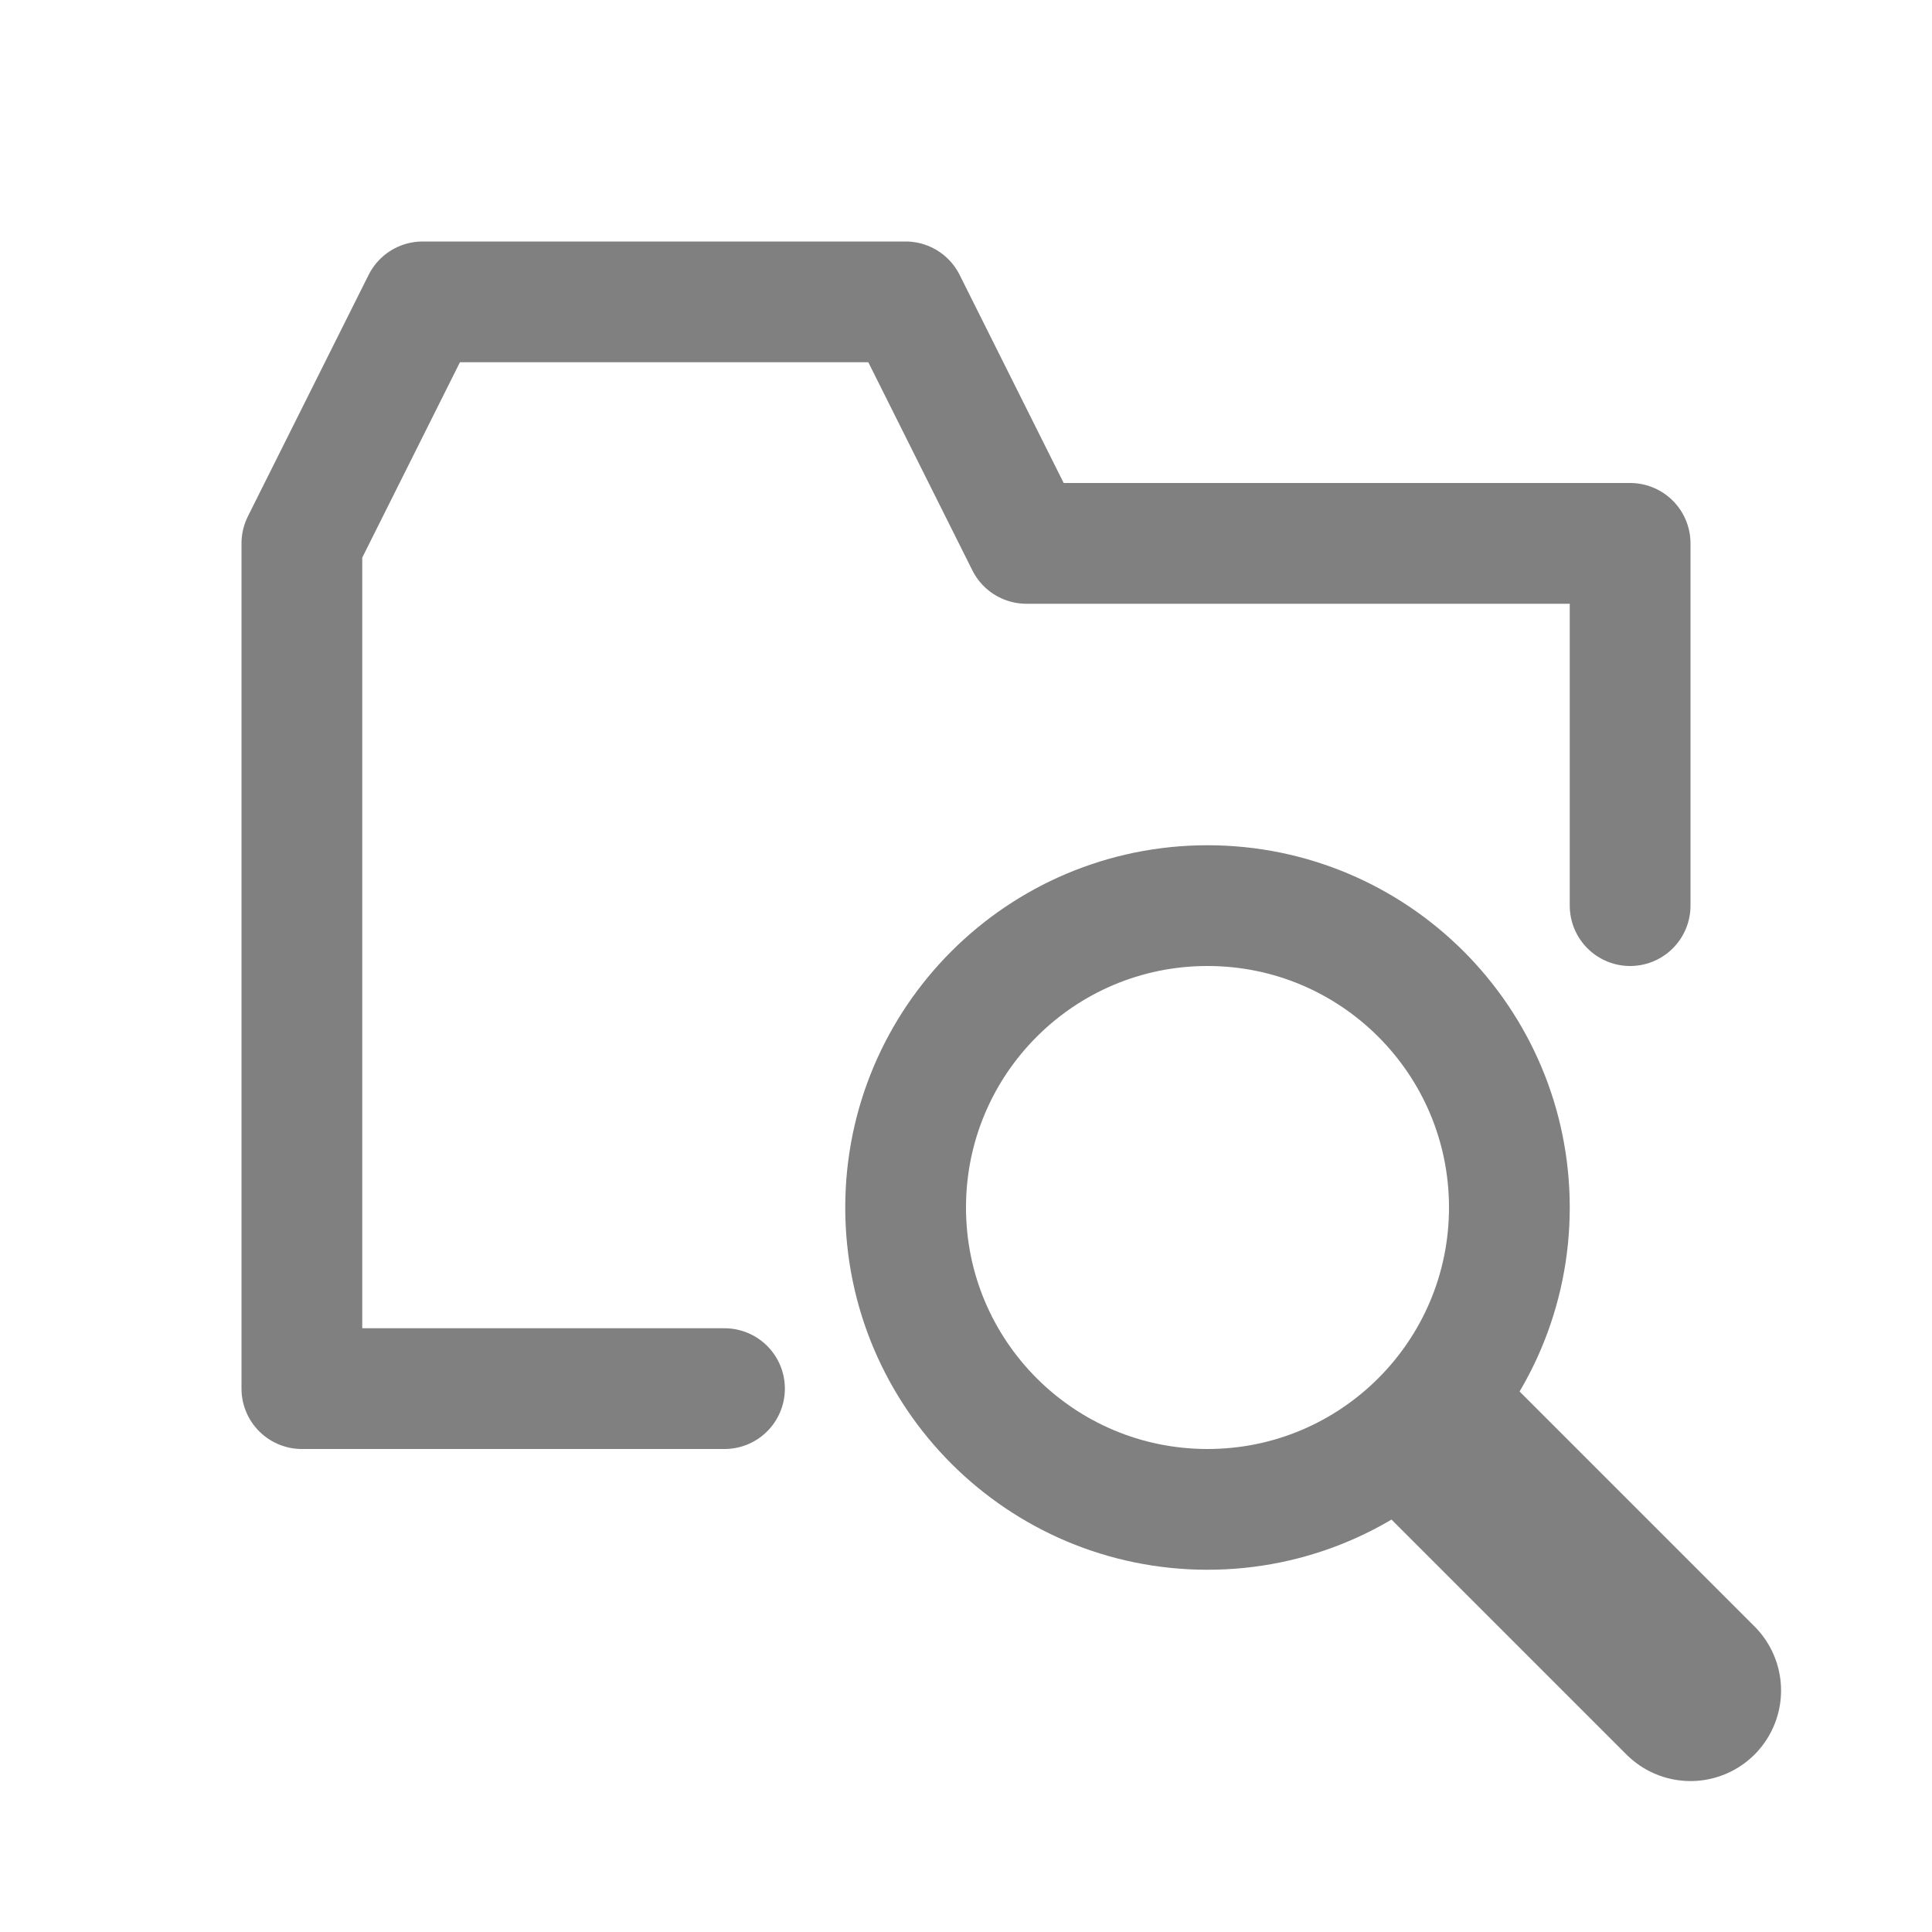
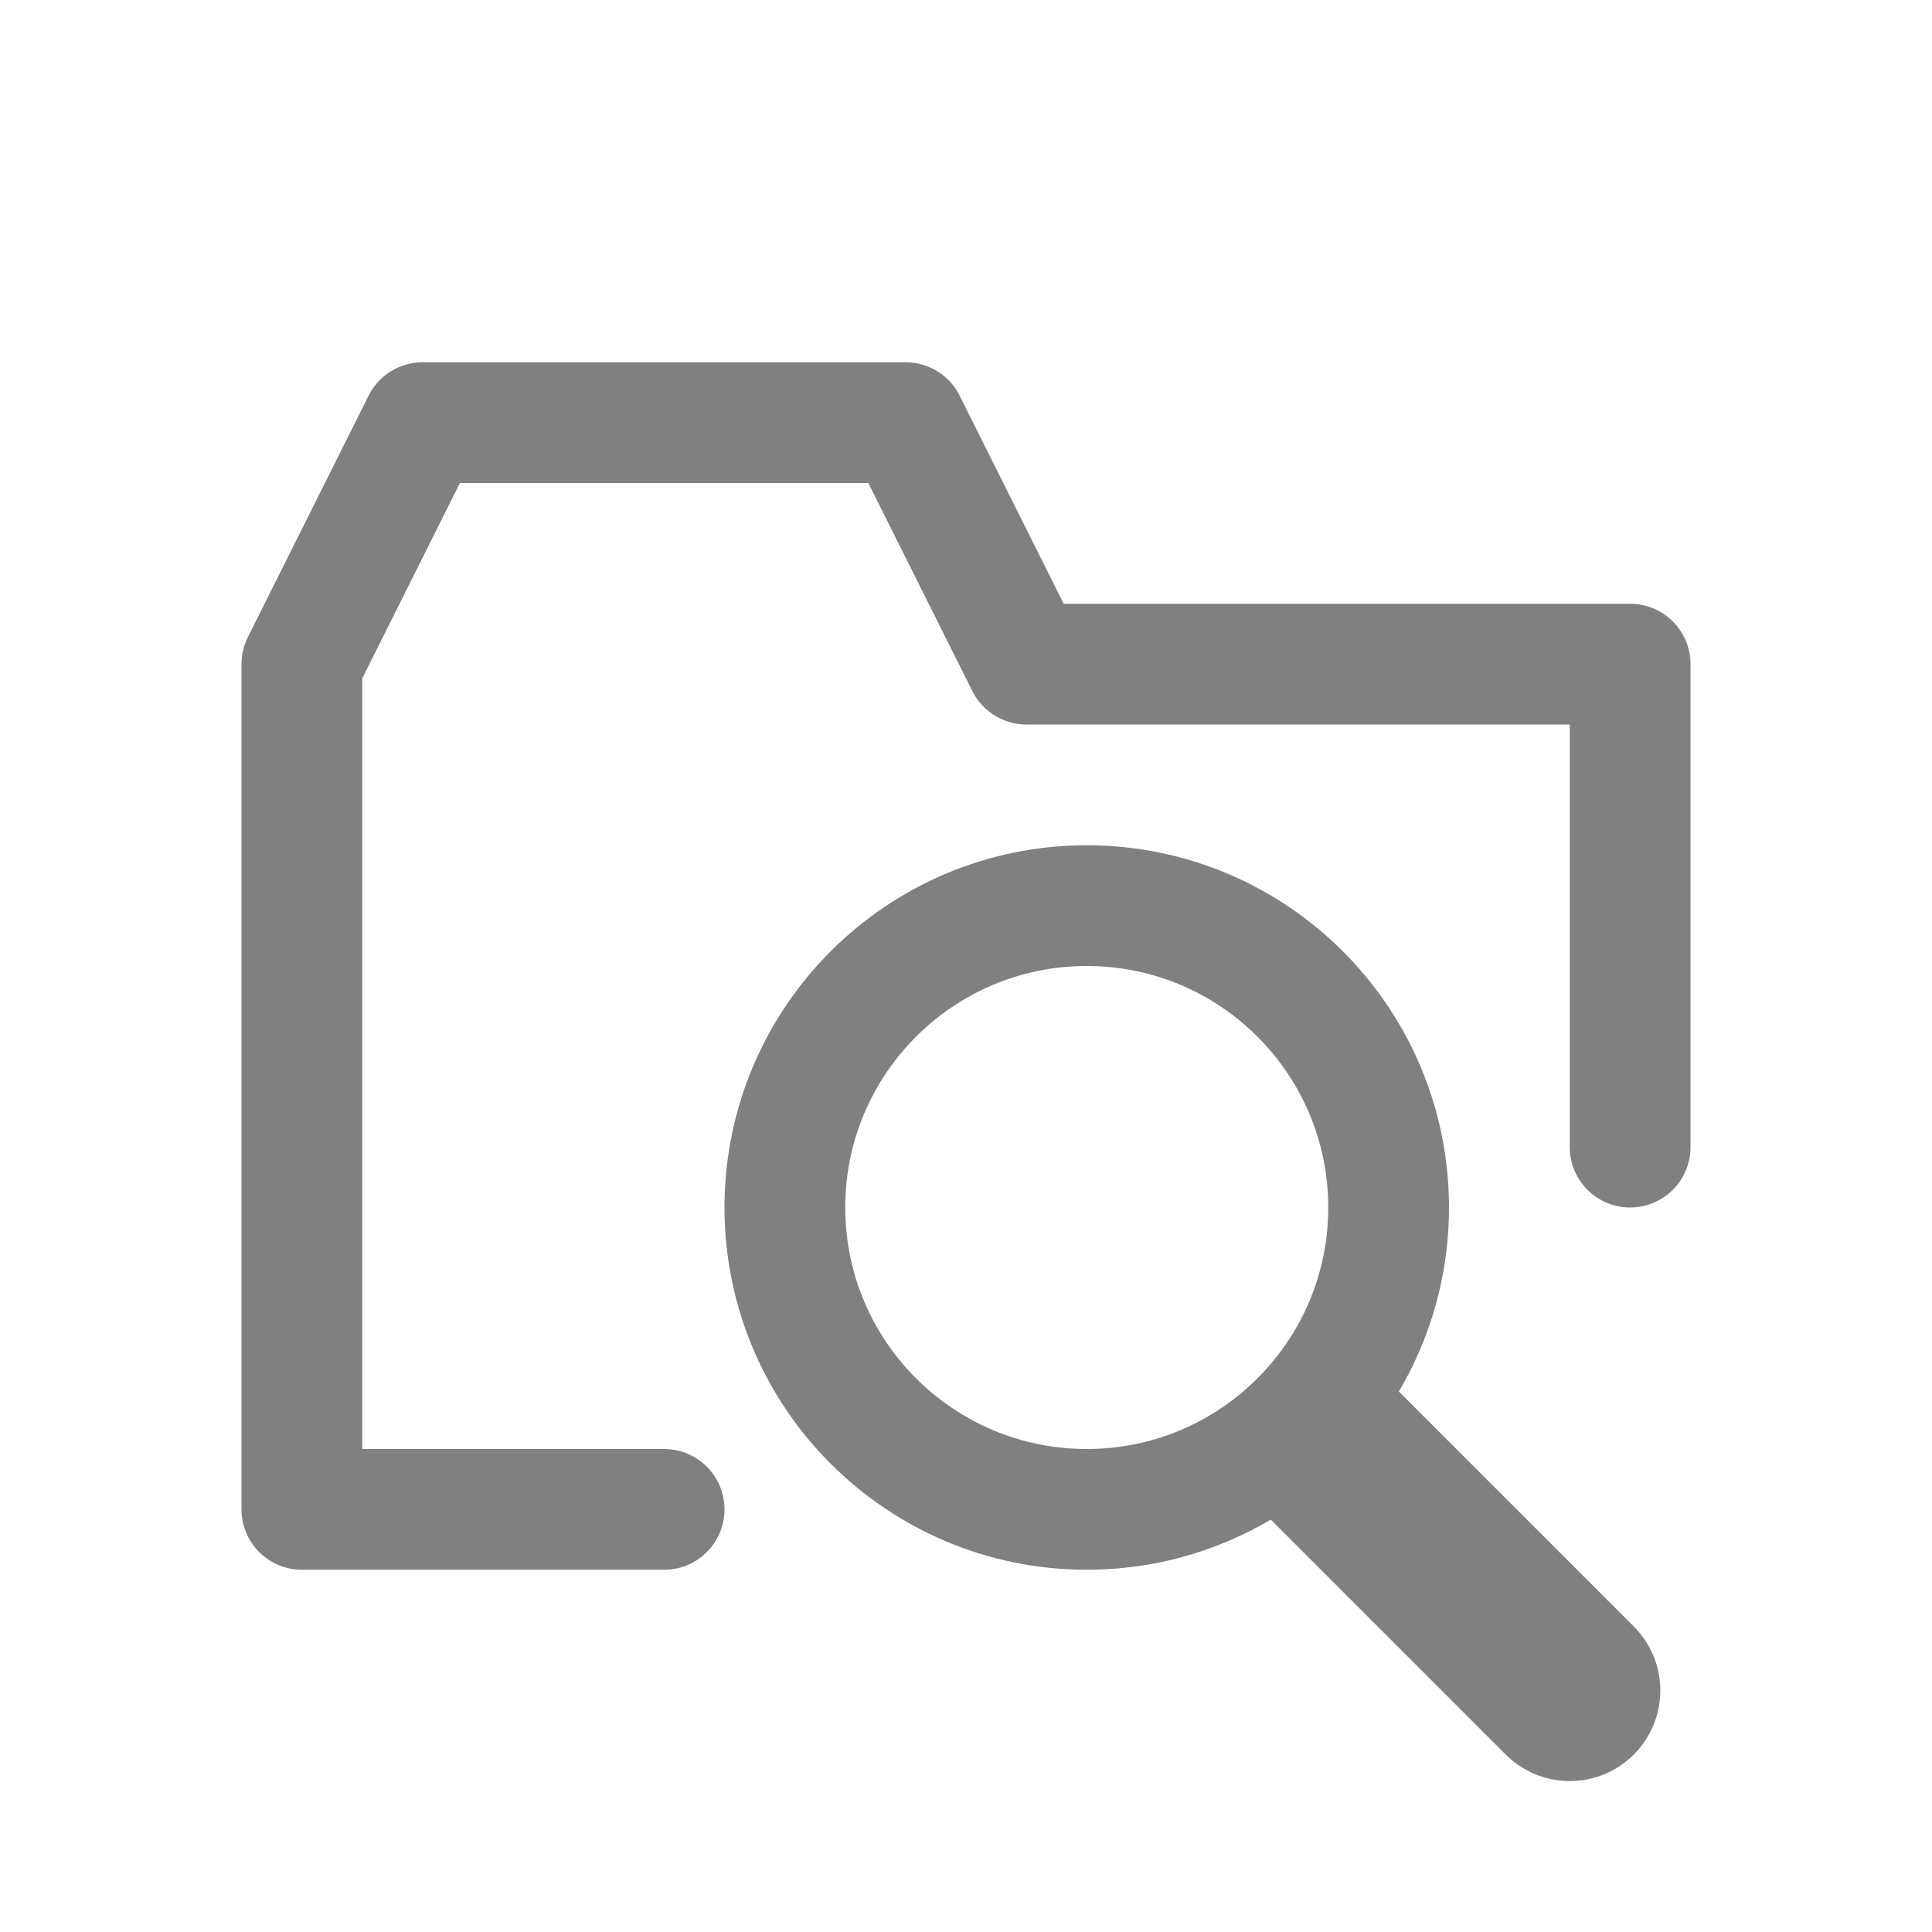
<svg xmlns="http://www.w3.org/2000/svg" fill="none" stroke="gray" stroke-linejoin="round" stroke-linecap="round" viewBox="0 0 16 16">
-   <path d="m6 11.5h-3.5v-7l1-2h4l1 2h5v3" />
-   <path d="m12 12 2 2" stroke-width="1.5" />
-   <ellipse cx="10" cy="10" rx="2.5" ry="2.5" stroke-linejoin="round" />
+   <path d="m5.5 12.5h-3v-7l1-2h4l1 2h5v4" />
+   <path d="m11 12 2 2" stroke-width="1.5" />
+   <circle cx="9" cy="10" r="2.5" />
</svg>
